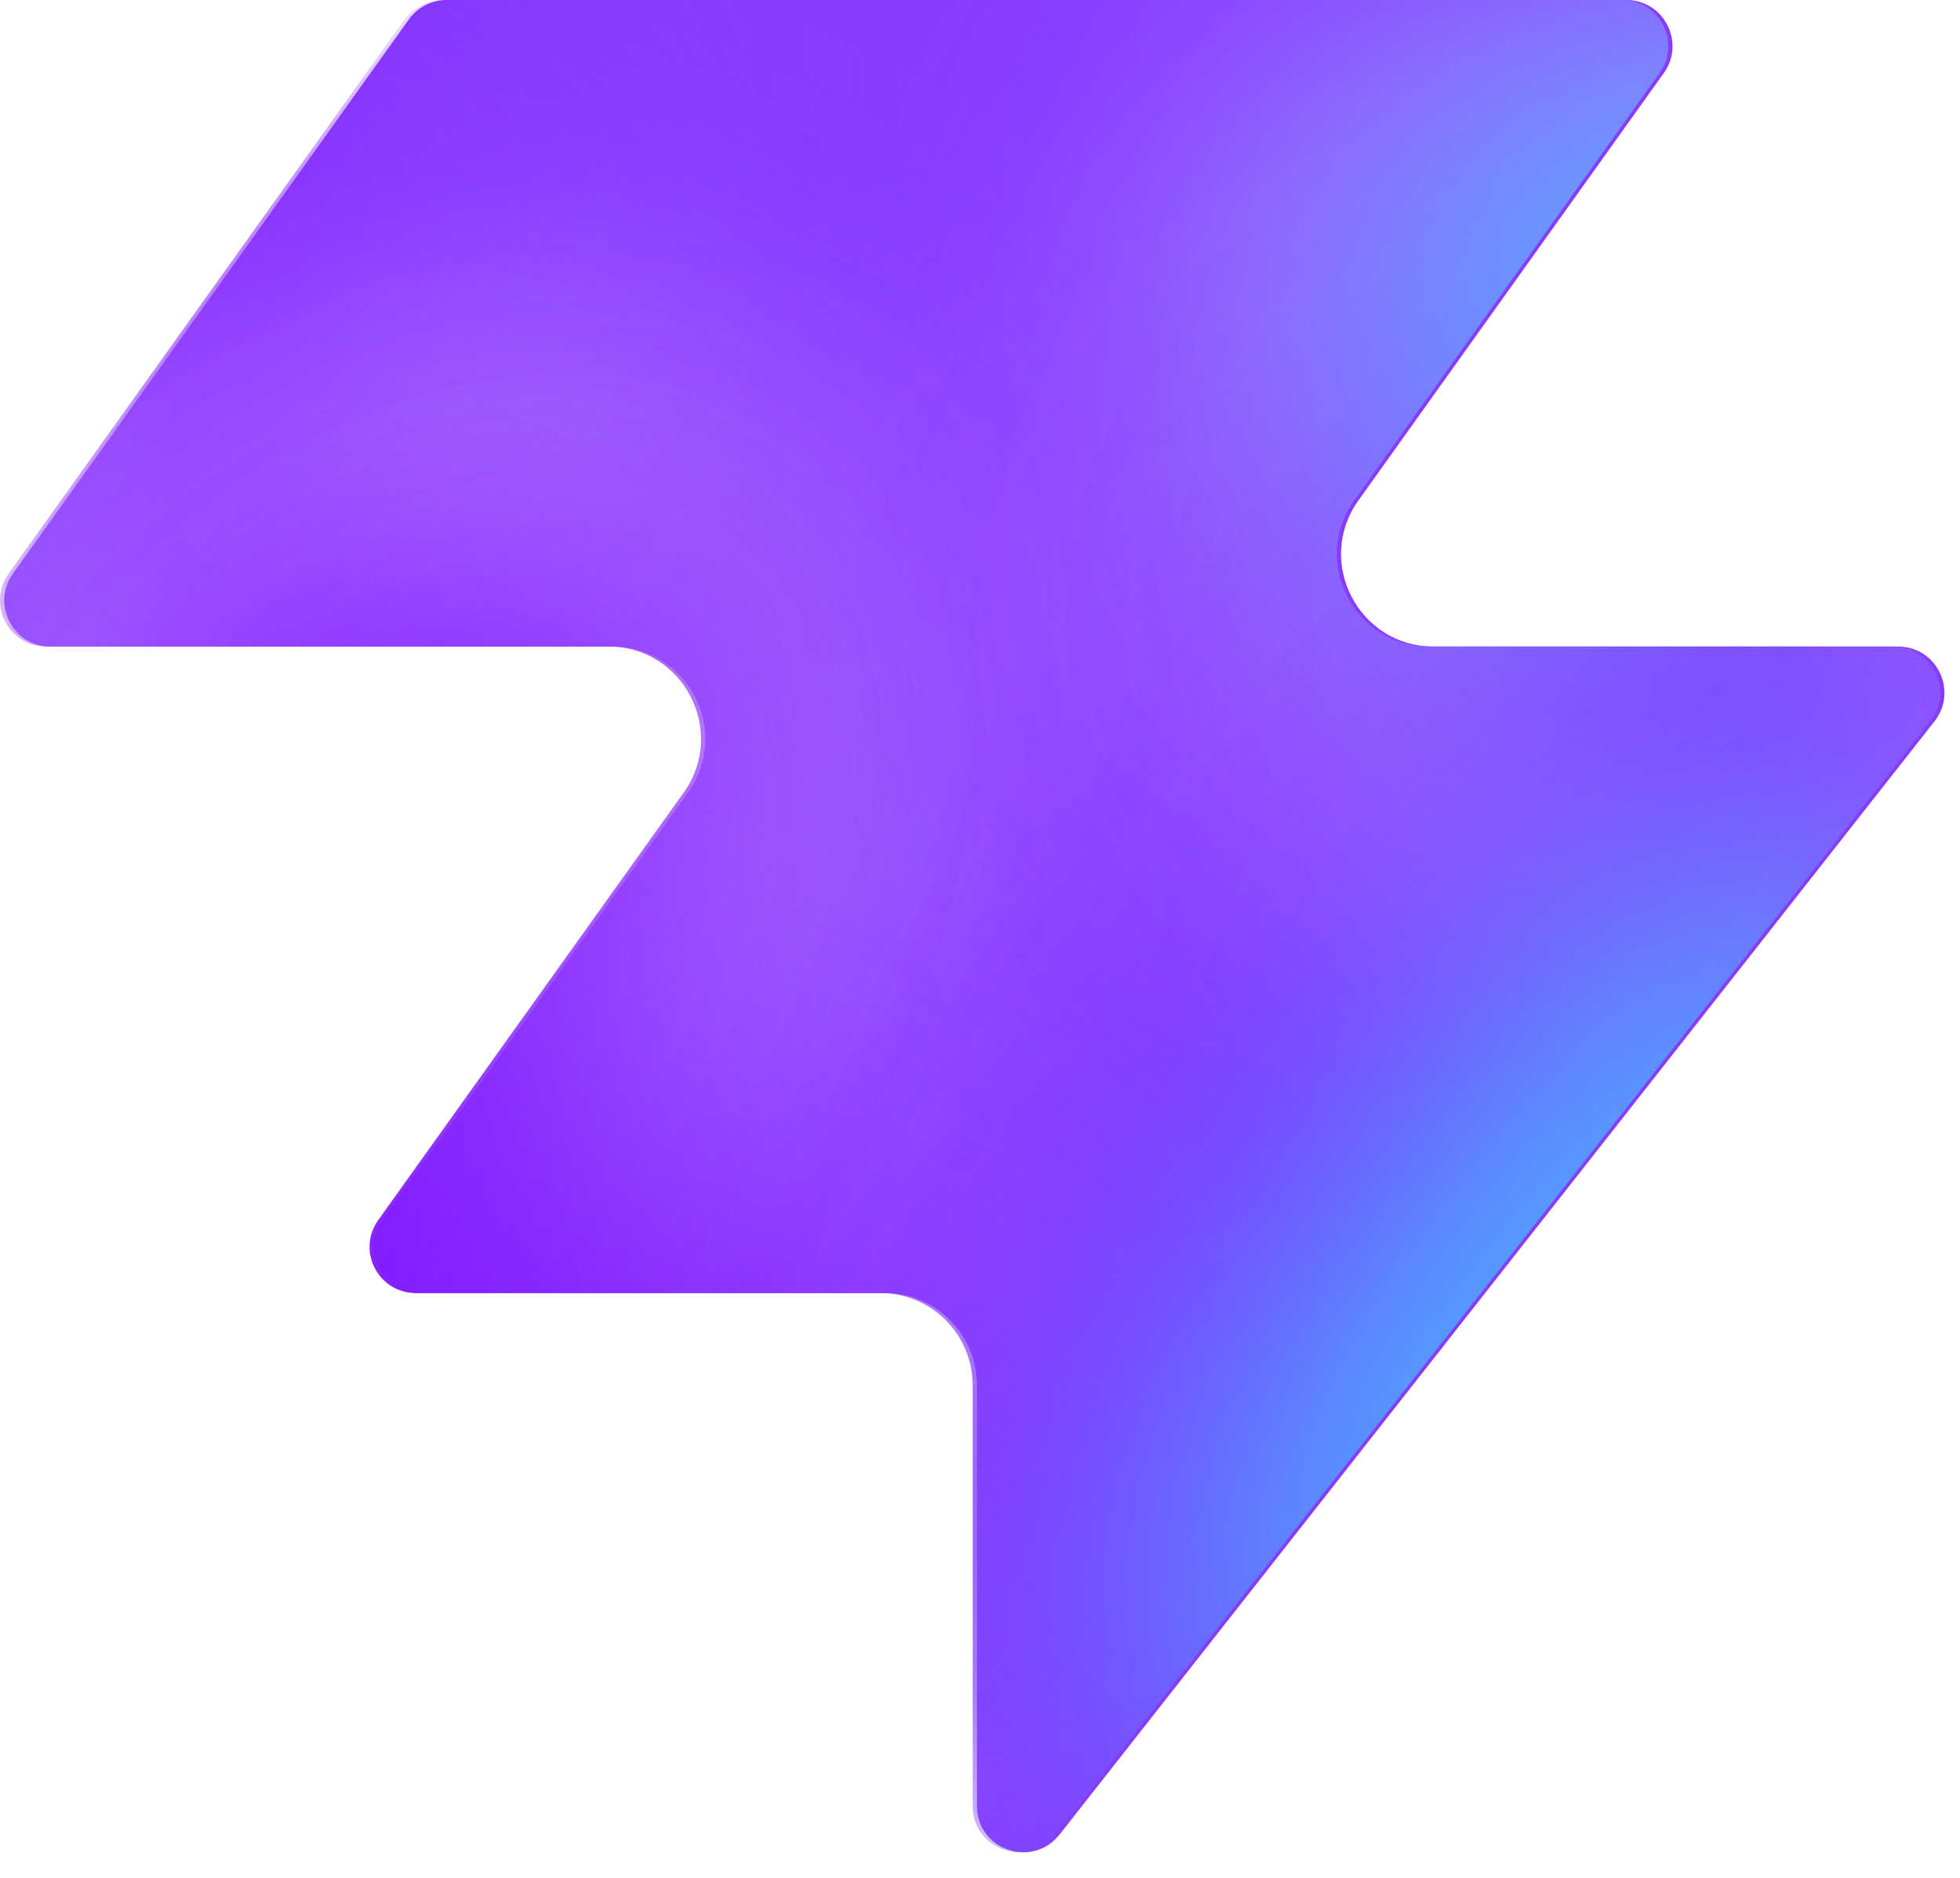
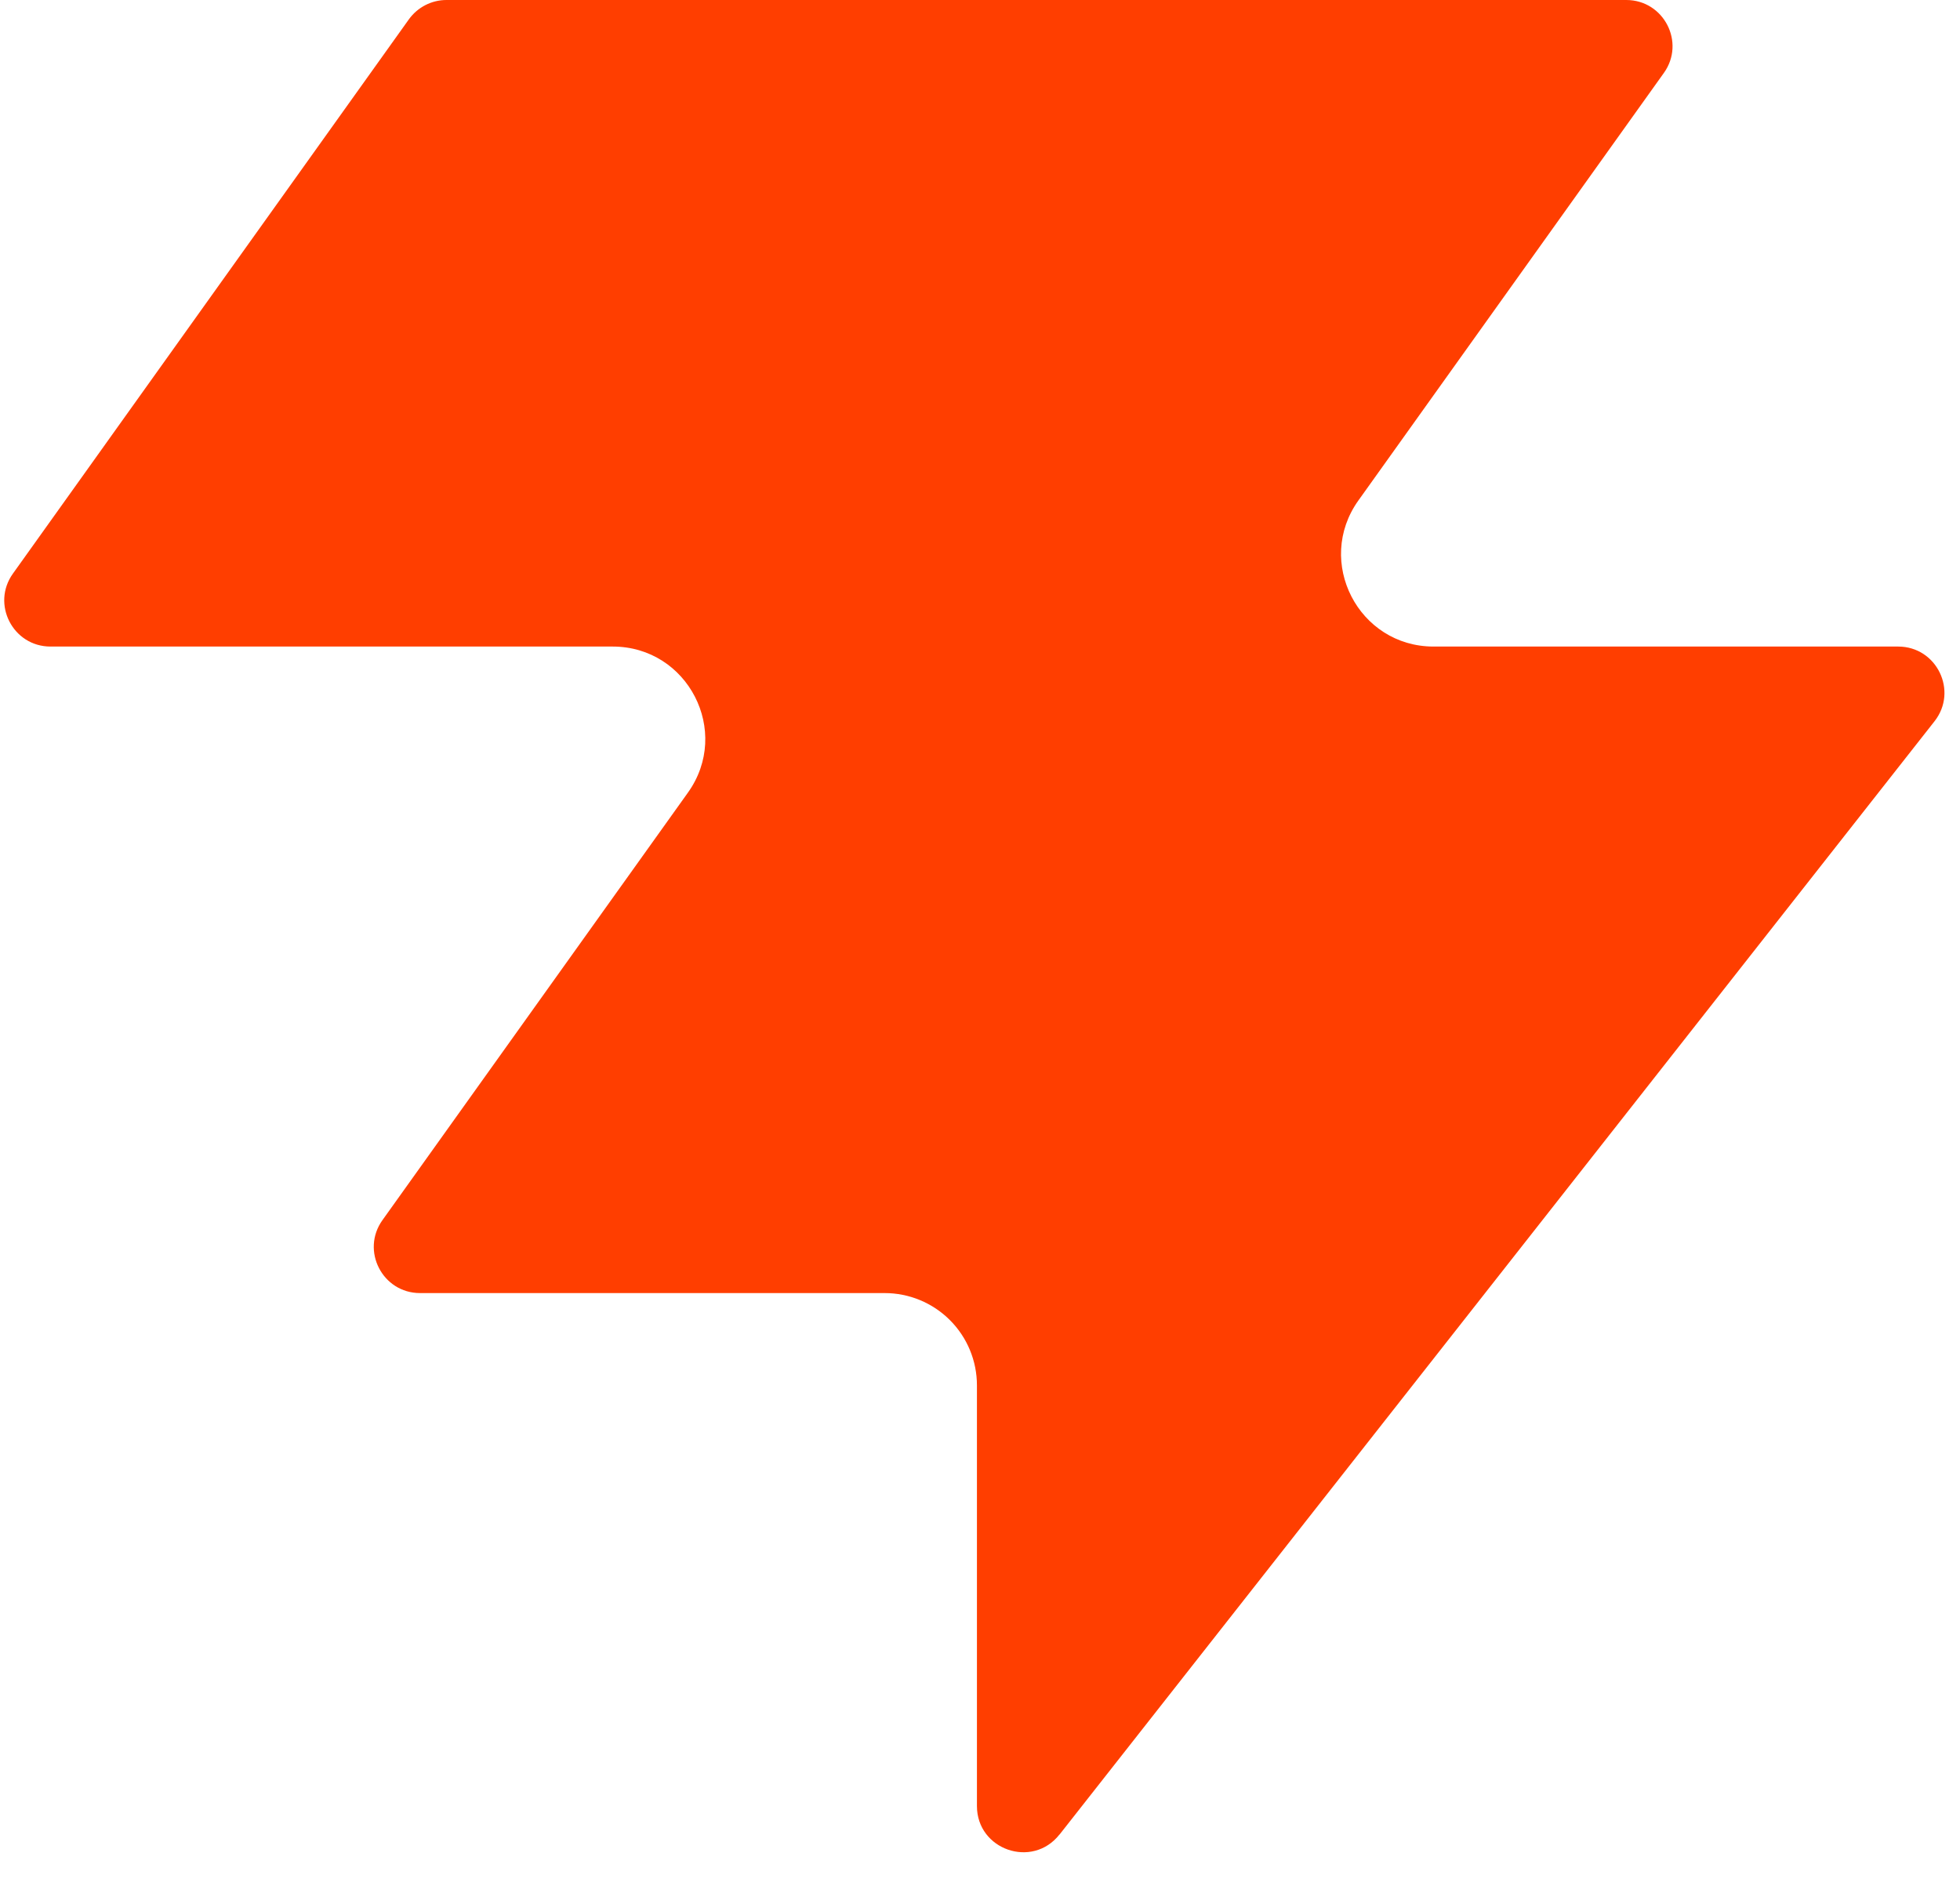
<svg xmlns="http://www.w3.org/2000/svg" width="48" height="46" fill="none" viewBox="0 0 48 46">
-   <path fill="#863bff" d="M25.946 44.938c-.664.845-2.021.375-2.021-.698V33.937a2.26 2.26 0 0 0-2.262-2.262H10.287c-.92 0-1.456-1.04-.92-1.788l7.48-10.471c1.07-1.497 0-3.578-1.842-3.578H1.237c-.92 0-1.456-1.04-.92-1.788L10.013.474c.214-.297.556-.474.92-.474h28.894c.92 0 1.456 1.04.92 1.788l-7.48 10.471c-1.07 1.498 0 3.579 1.842 3.579h11.377c.943 0 1.473 1.088.89 1.83L25.947 44.94z" style="fill:#863bff;fill:color(display-p3 .525 .23 1);fill-opacity:1" />
-   <mask id="a" width="48" height="46" x="0" y="0" maskUnits="userSpaceOnUse" style="mask-type:alpha">
-     <path fill="#000" d="M25.842 44.938c-.664.844-2.021.375-2.021-.698V33.937a2.26 2.26 0 0 0-2.262-2.262H10.183c-.92 0-1.456-1.04-.92-1.788l7.48-10.471c1.07-1.498 0-3.579-1.842-3.579H1.133c-.92 0-1.456-1.04-.92-1.787L9.91.473c.214-.297.556-.474.92-.474h28.894c.92 0 1.456 1.04.92 1.788l-7.48 10.471c-1.07 1.498 0 3.578 1.842 3.578h11.377c.943 0 1.473 1.088.89 1.832L25.843 44.94z" style="fill:#000;fill-opacity:1" />
-   </mask>
-   <g mask="url(#a)">
-     <g filter="url(#b)">
-       <ellipse cx="5.508" cy="14.704" fill="#ede6ff" rx="5.508" ry="14.704" style="fill:#ede6ff;fill:color(display-p3 .927 .903 1);fill-opacity:1" transform="matrix(.00324 1 1 -.00324 -4.47 31.516)" />
-     </g>
-     <g filter="url(#c)">
-       <ellipse cx="10.399" cy="29.851" fill="#ede6ff" rx="10.399" ry="29.851" style="fill:#ede6ff;fill:color(display-p3 .927 .903 1);fill-opacity:1" transform="matrix(.00324 1 1 -.00324 -39.328 7.883)" />
-     </g>
-     <g filter="url(#d)">
-       <ellipse cx="5.508" cy="30.487" fill="#7e14ff" rx="5.508" ry="30.487" style="fill:#7e14ff;fill:color(display-p3 .492 .077 1);fill-opacity:1" transform="rotate(89.814 -25.913 -14.639)scale(1 -1)" />
-     </g>
-     <g filter="url(#e)">
-       <ellipse cx="5.508" cy="30.599" fill="#7e14ff" rx="5.508" ry="30.599" style="fill:#7e14ff;fill:color(display-p3 .492 .077 1);fill-opacity:1" transform="rotate(89.814 -32.644 -3.334)scale(1 -1)" />
-     </g>
-     <g filter="url(#f)">
-       <ellipse cx="5.508" cy="30.599" fill="#7e14ff" rx="5.508" ry="30.599" style="fill:#7e14ff;fill:color(display-p3 .492 .077 1);fill-opacity:1" transform="matrix(.00324 1 1 -.00324 -34.34 30.47)" />
-     </g>
-     <g filter="url(#g)">
-       <ellipse cx="14.072" cy="22.078" fill="#ede6ff" rx="14.072" ry="22.078" style="fill:#ede6ff;fill:color(display-p3 .927 .903 1);fill-opacity:1" transform="rotate(93.35 24.506 48.493)scale(-1 1)" />
-     </g>
-     <g filter="url(#h)">
-       <ellipse cx="3.47" cy="21.501" fill="#7e14ff" rx="3.47" ry="21.501" style="fill:#7e14ff;fill:color(display-p3 .492 .077 1);fill-opacity:1" transform="rotate(89.009 28.708 47.59)scale(-1 1)" />
-     </g>
-     <g filter="url(#i)">
-       <ellipse cx="3.47" cy="21.501" fill="#7e14ff" rx="3.47" ry="21.501" style="fill:#7e14ff;fill:color(display-p3 .492 .077 1);fill-opacity:1" transform="rotate(89.009 28.708 47.59)scale(-1 1)" />
-     </g>
-     <g filter="url(#j)">
-       <ellipse cx=".387" cy="8.972" fill="#7e14ff" rx="4.407" ry="29.108" style="fill:#7e14ff;fill:color(display-p3 .492 .077 1);fill-opacity:1" transform="rotate(39.51 .387 8.972)" />
-     </g>
-     <g filter="url(#k)">
-       <ellipse cx="47.523" cy="-6.092" fill="#7e14ff" rx="4.407" ry="29.108" style="fill:#7e14ff;fill:color(display-p3 .492 .077 1);fill-opacity:1" transform="rotate(37.892 47.523 -6.092)" />
-     </g>
-     <g filter="url(#l)">
-       <ellipse cx="41.412" cy="6.333" fill="#47bfff" rx="5.971" ry="9.665" style="fill:#47bfff;fill:color(display-p3 .28 .748 1);fill-opacity:1" transform="rotate(37.892 41.412 6.333)" />
-     </g>
-     <g filter="url(#m)">
-       <ellipse cx="-1.879" cy="38.332" fill="#7e14ff" rx="4.407" ry="29.108" style="fill:#7e14ff;fill:color(display-p3 .492 .077 1);fill-opacity:1" transform="rotate(37.892 -1.88 38.332)" />
-     </g>
-     <g filter="url(#n)">
-       <ellipse cx="-1.879" cy="38.332" fill="#7e14ff" rx="4.407" ry="29.108" style="fill:#7e14ff;fill:color(display-p3 .492 .077 1);fill-opacity:1" transform="rotate(37.892 -1.88 38.332)" />
-     </g>
-     <g filter="url(#o)">
-       <ellipse cx="35.651" cy="29.907" fill="#7e14ff" rx="4.407" ry="29.108" style="fill:#7e14ff;fill:color(display-p3 .492 .077 1);fill-opacity:1" transform="rotate(37.892 35.651 29.907)" />
-     </g>
-     <g filter="url(#p)">
-       <ellipse cx="38.418" cy="32.4" fill="#47bfff" rx="5.971" ry="15.297" style="fill:#47bfff;fill:color(display-p3 .28 .748 1);fill-opacity:1" transform="rotate(37.892 38.418 32.4)" />
-     </g>
-   </g>
-   <defs>
-     <filter id="b" width="60.045" height="41.654" x="-19.77" y="16.149" color-interpolation-filters="sRGB" filterUnits="userSpaceOnUse">
-       <feFlood flood-opacity="0" result="BackgroundImageFix" />
-       <feBlend in="SourceGraphic" in2="BackgroundImageFix" result="shape" />
-       <feGaussianBlur result="effect1_foregroundBlur_2002_17158" stdDeviation="7.659" />
-     </filter>
-     <filter id="c" width="90.34" height="51.437" x="-54.613" y="-7.533" color-interpolation-filters="sRGB" filterUnits="userSpaceOnUse">
-       <feFlood flood-opacity="0" result="BackgroundImageFix" />
-       <feBlend in="SourceGraphic" in2="BackgroundImageFix" result="shape" />
-       <feGaussianBlur result="effect1_foregroundBlur_2002_17158" stdDeviation="7.659" />
-     </filter>
-     <filter id="d" width="79.355" height="29.4" x="-49.64" y="2.03" color-interpolation-filters="sRGB" filterUnits="userSpaceOnUse">
-       <feFlood flood-opacity="0" result="BackgroundImageFix" />
-       <feBlend in="SourceGraphic" in2="BackgroundImageFix" result="shape" />
-       <feGaussianBlur result="effect1_foregroundBlur_2002_17158" stdDeviation="4.596" />
-     </filter>
-     <filter id="e" width="79.579" height="29.4" x="-45.045" y="20.029" color-interpolation-filters="sRGB" filterUnits="userSpaceOnUse">
-       <feFlood flood-opacity="0" result="BackgroundImageFix" />
-       <feBlend in="SourceGraphic" in2="BackgroundImageFix" result="shape" />
-       <feGaussianBlur result="effect1_foregroundBlur_2002_17158" stdDeviation="4.596" />
-     </filter>
-     <filter id="f" width="79.579" height="29.4" x="-43.513" y="21.178" color-interpolation-filters="sRGB" filterUnits="userSpaceOnUse">
-       <feFlood flood-opacity="0" result="BackgroundImageFix" />
-       <feBlend in="SourceGraphic" in2="BackgroundImageFix" result="shape" />
-       <feGaussianBlur result="effect1_foregroundBlur_2002_17158" stdDeviation="4.596" />
-     </filter>
-     <filter id="g" width="74.749" height="58.852" x="15.756" y="-17.901" color-interpolation-filters="sRGB" filterUnits="userSpaceOnUse">
-       <feFlood flood-opacity="0" result="BackgroundImageFix" />
-       <feBlend in="SourceGraphic" in2="BackgroundImageFix" result="shape" />
-       <feGaussianBlur result="effect1_foregroundBlur_2002_17158" stdDeviation="7.659" />
-     </filter>
-     <filter id="h" width="61.377" height="25.362" x="23.548" y="2.284" color-interpolation-filters="sRGB" filterUnits="userSpaceOnUse">
-       <feFlood flood-opacity="0" result="BackgroundImageFix" />
-       <feBlend in="SourceGraphic" in2="BackgroundImageFix" result="shape" />
-       <feGaussianBlur result="effect1_foregroundBlur_2002_17158" stdDeviation="4.596" />
-     </filter>
-     <filter id="i" width="61.377" height="25.362" x="23.548" y="2.284" color-interpolation-filters="sRGB" filterUnits="userSpaceOnUse">
-       <feFlood flood-opacity="0" result="BackgroundImageFix" />
-       <feBlend in="SourceGraphic" in2="BackgroundImageFix" result="shape" />
-       <feGaussianBlur result="effect1_foregroundBlur_2002_17158" stdDeviation="4.596" />
-     </filter>
-     <filter id="j" width="56.045" height="63.649" x="-27.636" y="-22.853" color-interpolation-filters="sRGB" filterUnits="userSpaceOnUse">
-       <feFlood flood-opacity="0" result="BackgroundImageFix" />
-       <feBlend in="SourceGraphic" in2="BackgroundImageFix" result="shape" />
-       <feGaussianBlur result="effect1_foregroundBlur_2002_17158" stdDeviation="4.596" />
-     </filter>
-     <filter id="k" width="54.814" height="64.646" x="20.116" y="-38.415" color-interpolation-filters="sRGB" filterUnits="userSpaceOnUse">
-       <feFlood flood-opacity="0" result="BackgroundImageFix" />
-       <feBlend in="SourceGraphic" in2="BackgroundImageFix" result="shape" />
-       <feGaussianBlur result="effect1_foregroundBlur_2002_17158" stdDeviation="4.596" />
-     </filter>
-     <filter id="l" width="33.541" height="35.313" x="24.641" y="-11.323" color-interpolation-filters="sRGB" filterUnits="userSpaceOnUse">
-       <feFlood flood-opacity="0" result="BackgroundImageFix" />
-       <feBlend in="SourceGraphic" in2="BackgroundImageFix" result="shape" />
-       <feGaussianBlur result="effect1_foregroundBlur_2002_17158" stdDeviation="4.596" />
-     </filter>
-     <filter id="m" width="54.814" height="64.646" x="-29.286" y="6.009" color-interpolation-filters="sRGB" filterUnits="userSpaceOnUse">
-       <feFlood flood-opacity="0" result="BackgroundImageFix" />
-       <feBlend in="SourceGraphic" in2="BackgroundImageFix" result="shape" />
-       <feGaussianBlur result="effect1_foregroundBlur_2002_17158" stdDeviation="4.596" />
-     </filter>
-     <filter id="n" width="54.814" height="64.646" x="-29.286" y="6.009" color-interpolation-filters="sRGB" filterUnits="userSpaceOnUse">
-       <feFlood flood-opacity="0" result="BackgroundImageFix" />
-       <feBlend in="SourceGraphic" in2="BackgroundImageFix" result="shape" />
-       <feGaussianBlur result="effect1_foregroundBlur_2002_17158" stdDeviation="4.596" />
-     </filter>
-     <filter id="o" width="54.814" height="64.646" x="8.244" y="-2.416" color-interpolation-filters="sRGB" filterUnits="userSpaceOnUse">
-       <feFlood flood-opacity="0" result="BackgroundImageFix" />
-       <feBlend in="SourceGraphic" in2="BackgroundImageFix" result="shape" />
-       <feGaussianBlur result="effect1_foregroundBlur_2002_17158" stdDeviation="4.596" />
-     </filter>
-     <filter id="p" width="39.409" height="43.623" x="18.713" y="10.588" color-interpolation-filters="sRGB" filterUnits="userSpaceOnUse">
-       <feFlood flood-opacity="0" result="BackgroundImageFix" />
-       <feBlend in="SourceGraphic" in2="BackgroundImageFix" result="shape" />
-       <feGaussianBlur result="effect1_foregroundBlur_2002_17158" stdDeviation="4.596" />
-     </filter>
-   </defs>
+   <path fill="#FF3E00" d="M25.946 44.938c-.664.845-2.021.375-2.021-.698V33.937a2.26 2.26 0 0 0-2.262-2.262H10.287c-.92 0-1.456-1.04-.92-1.788l7.48-10.471c1.07-1.497 0-3.578-1.842-3.578H1.237c-.92 0-1.456-1.04-.92-1.788L10.013.474c.214-.297.556-.474.92-.474h28.894c.92 0 1.456 1.04.92 1.788l-7.48 10.471c-1.07 1.498 0 3.579 1.842 3.579h11.377c.943 0 1.473 1.088.89 1.83L25.947 44.94z" />
</svg>
